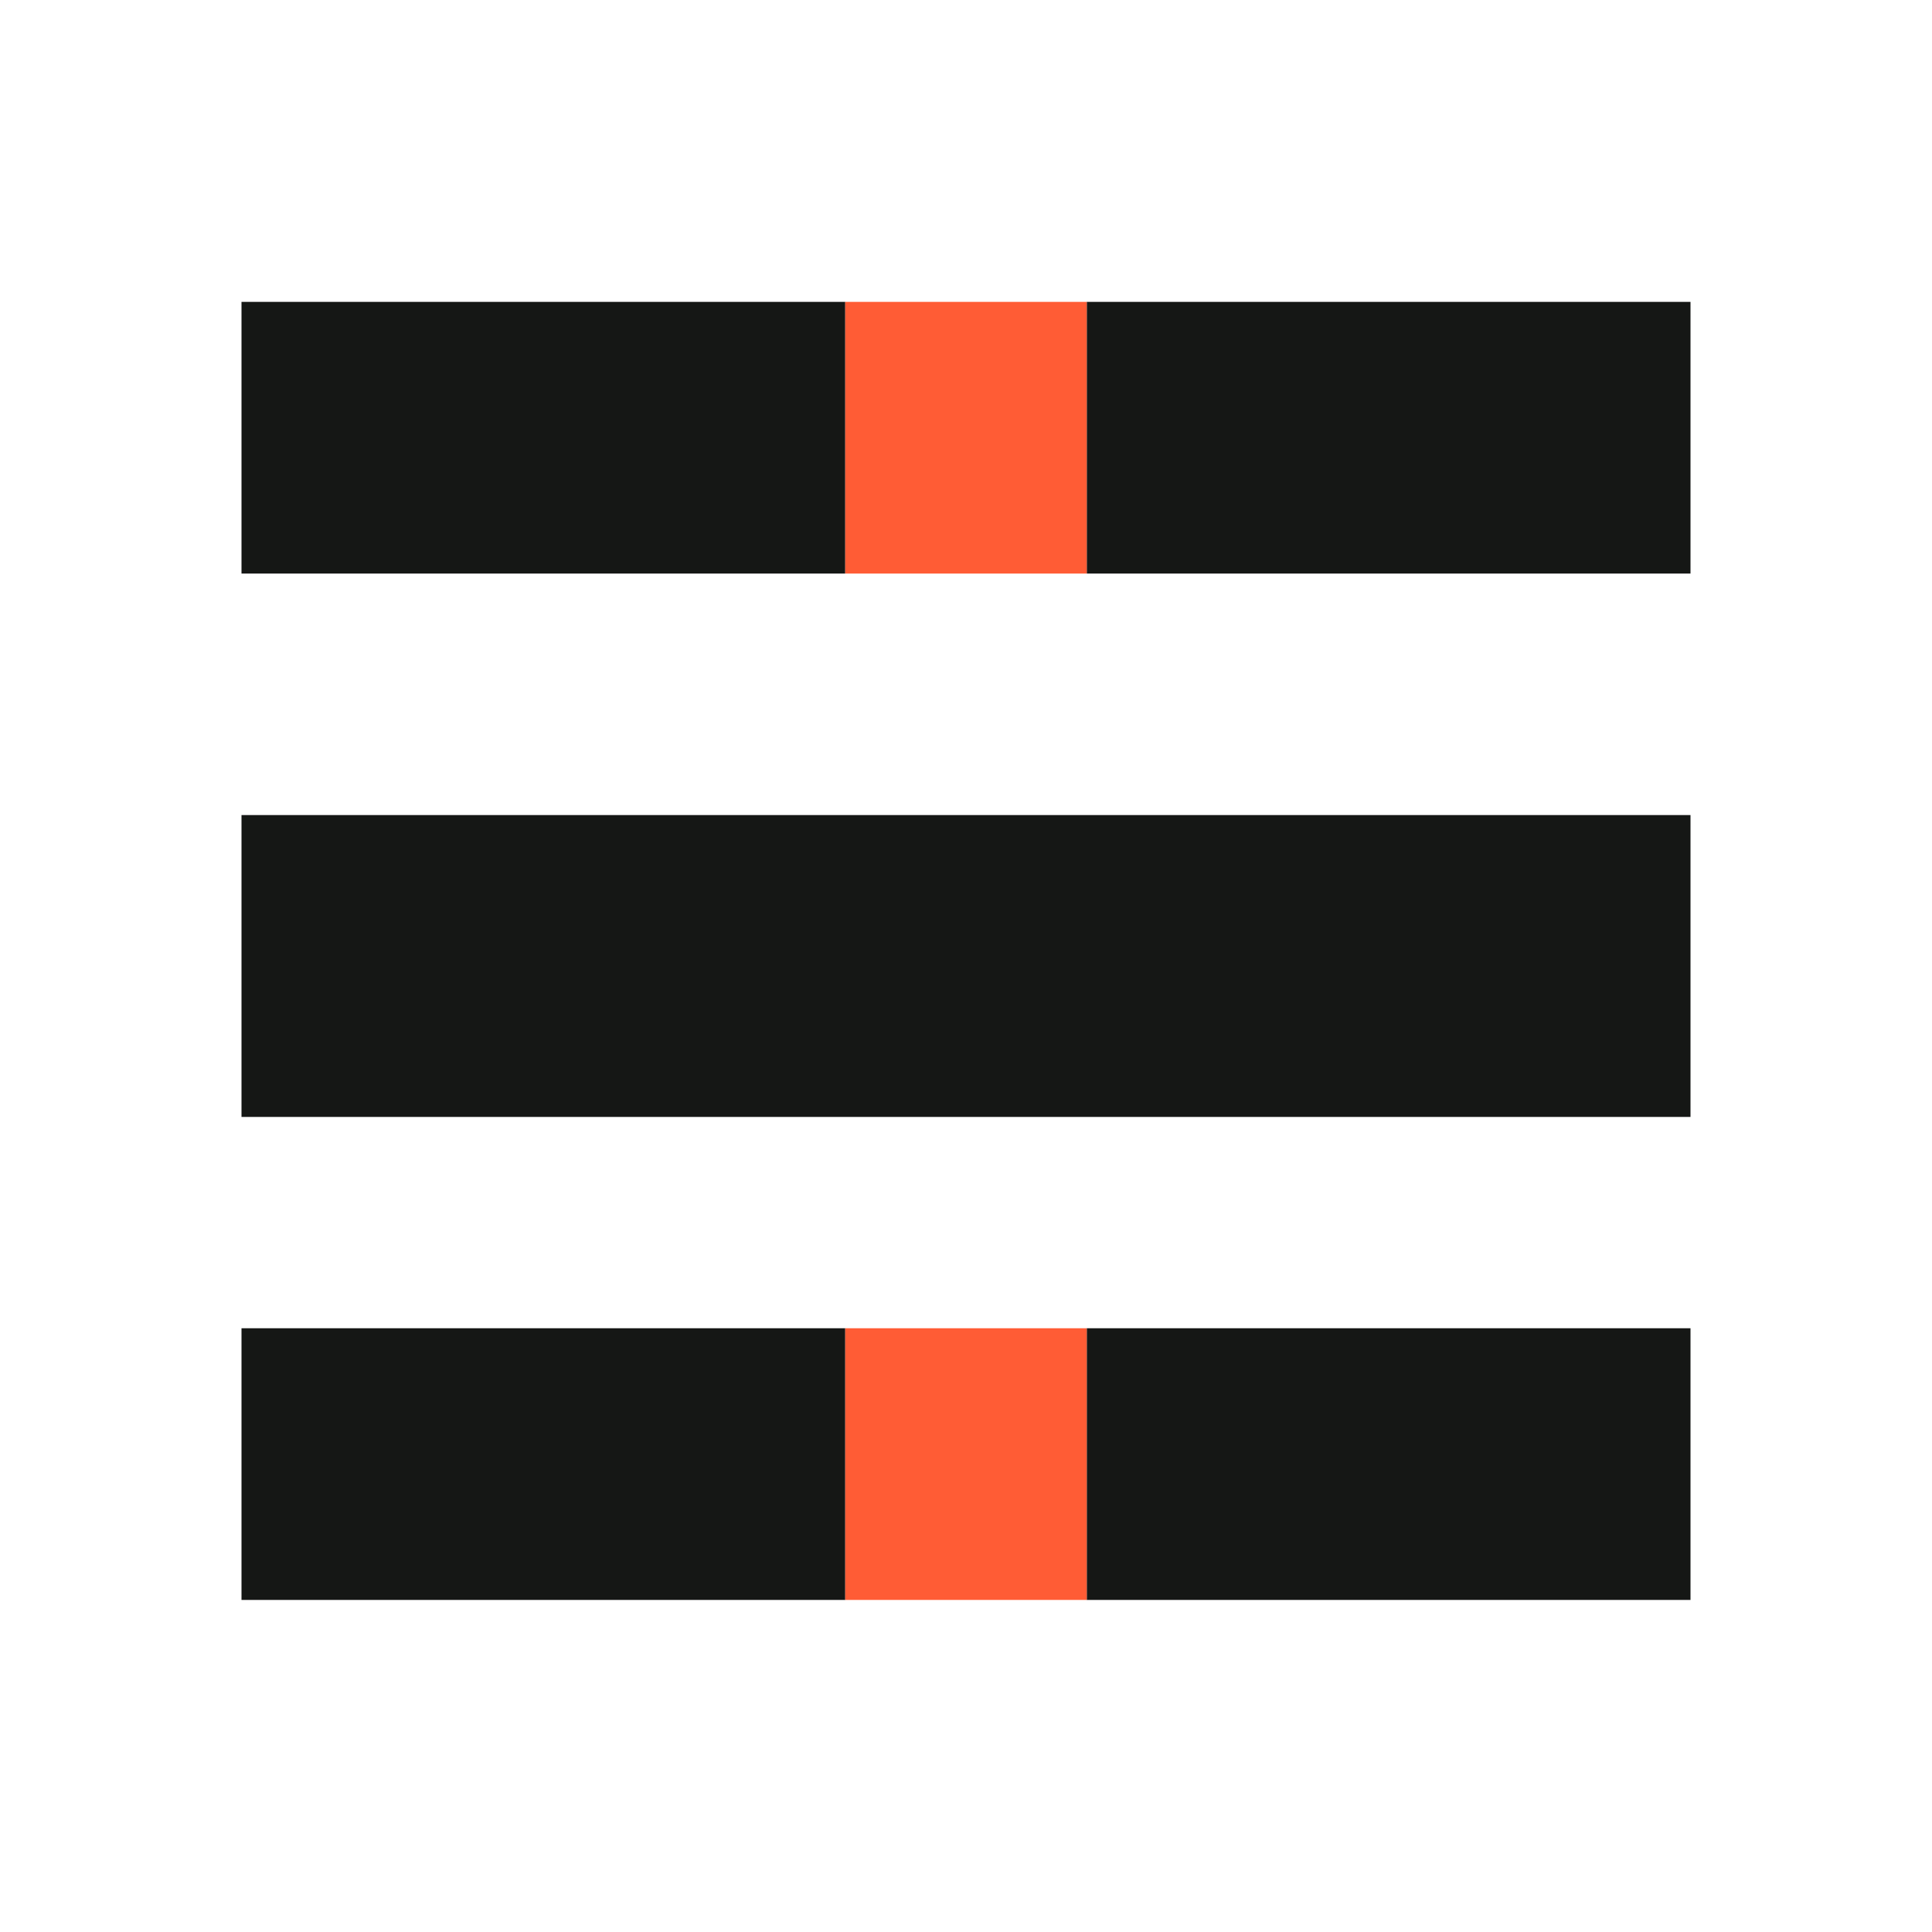
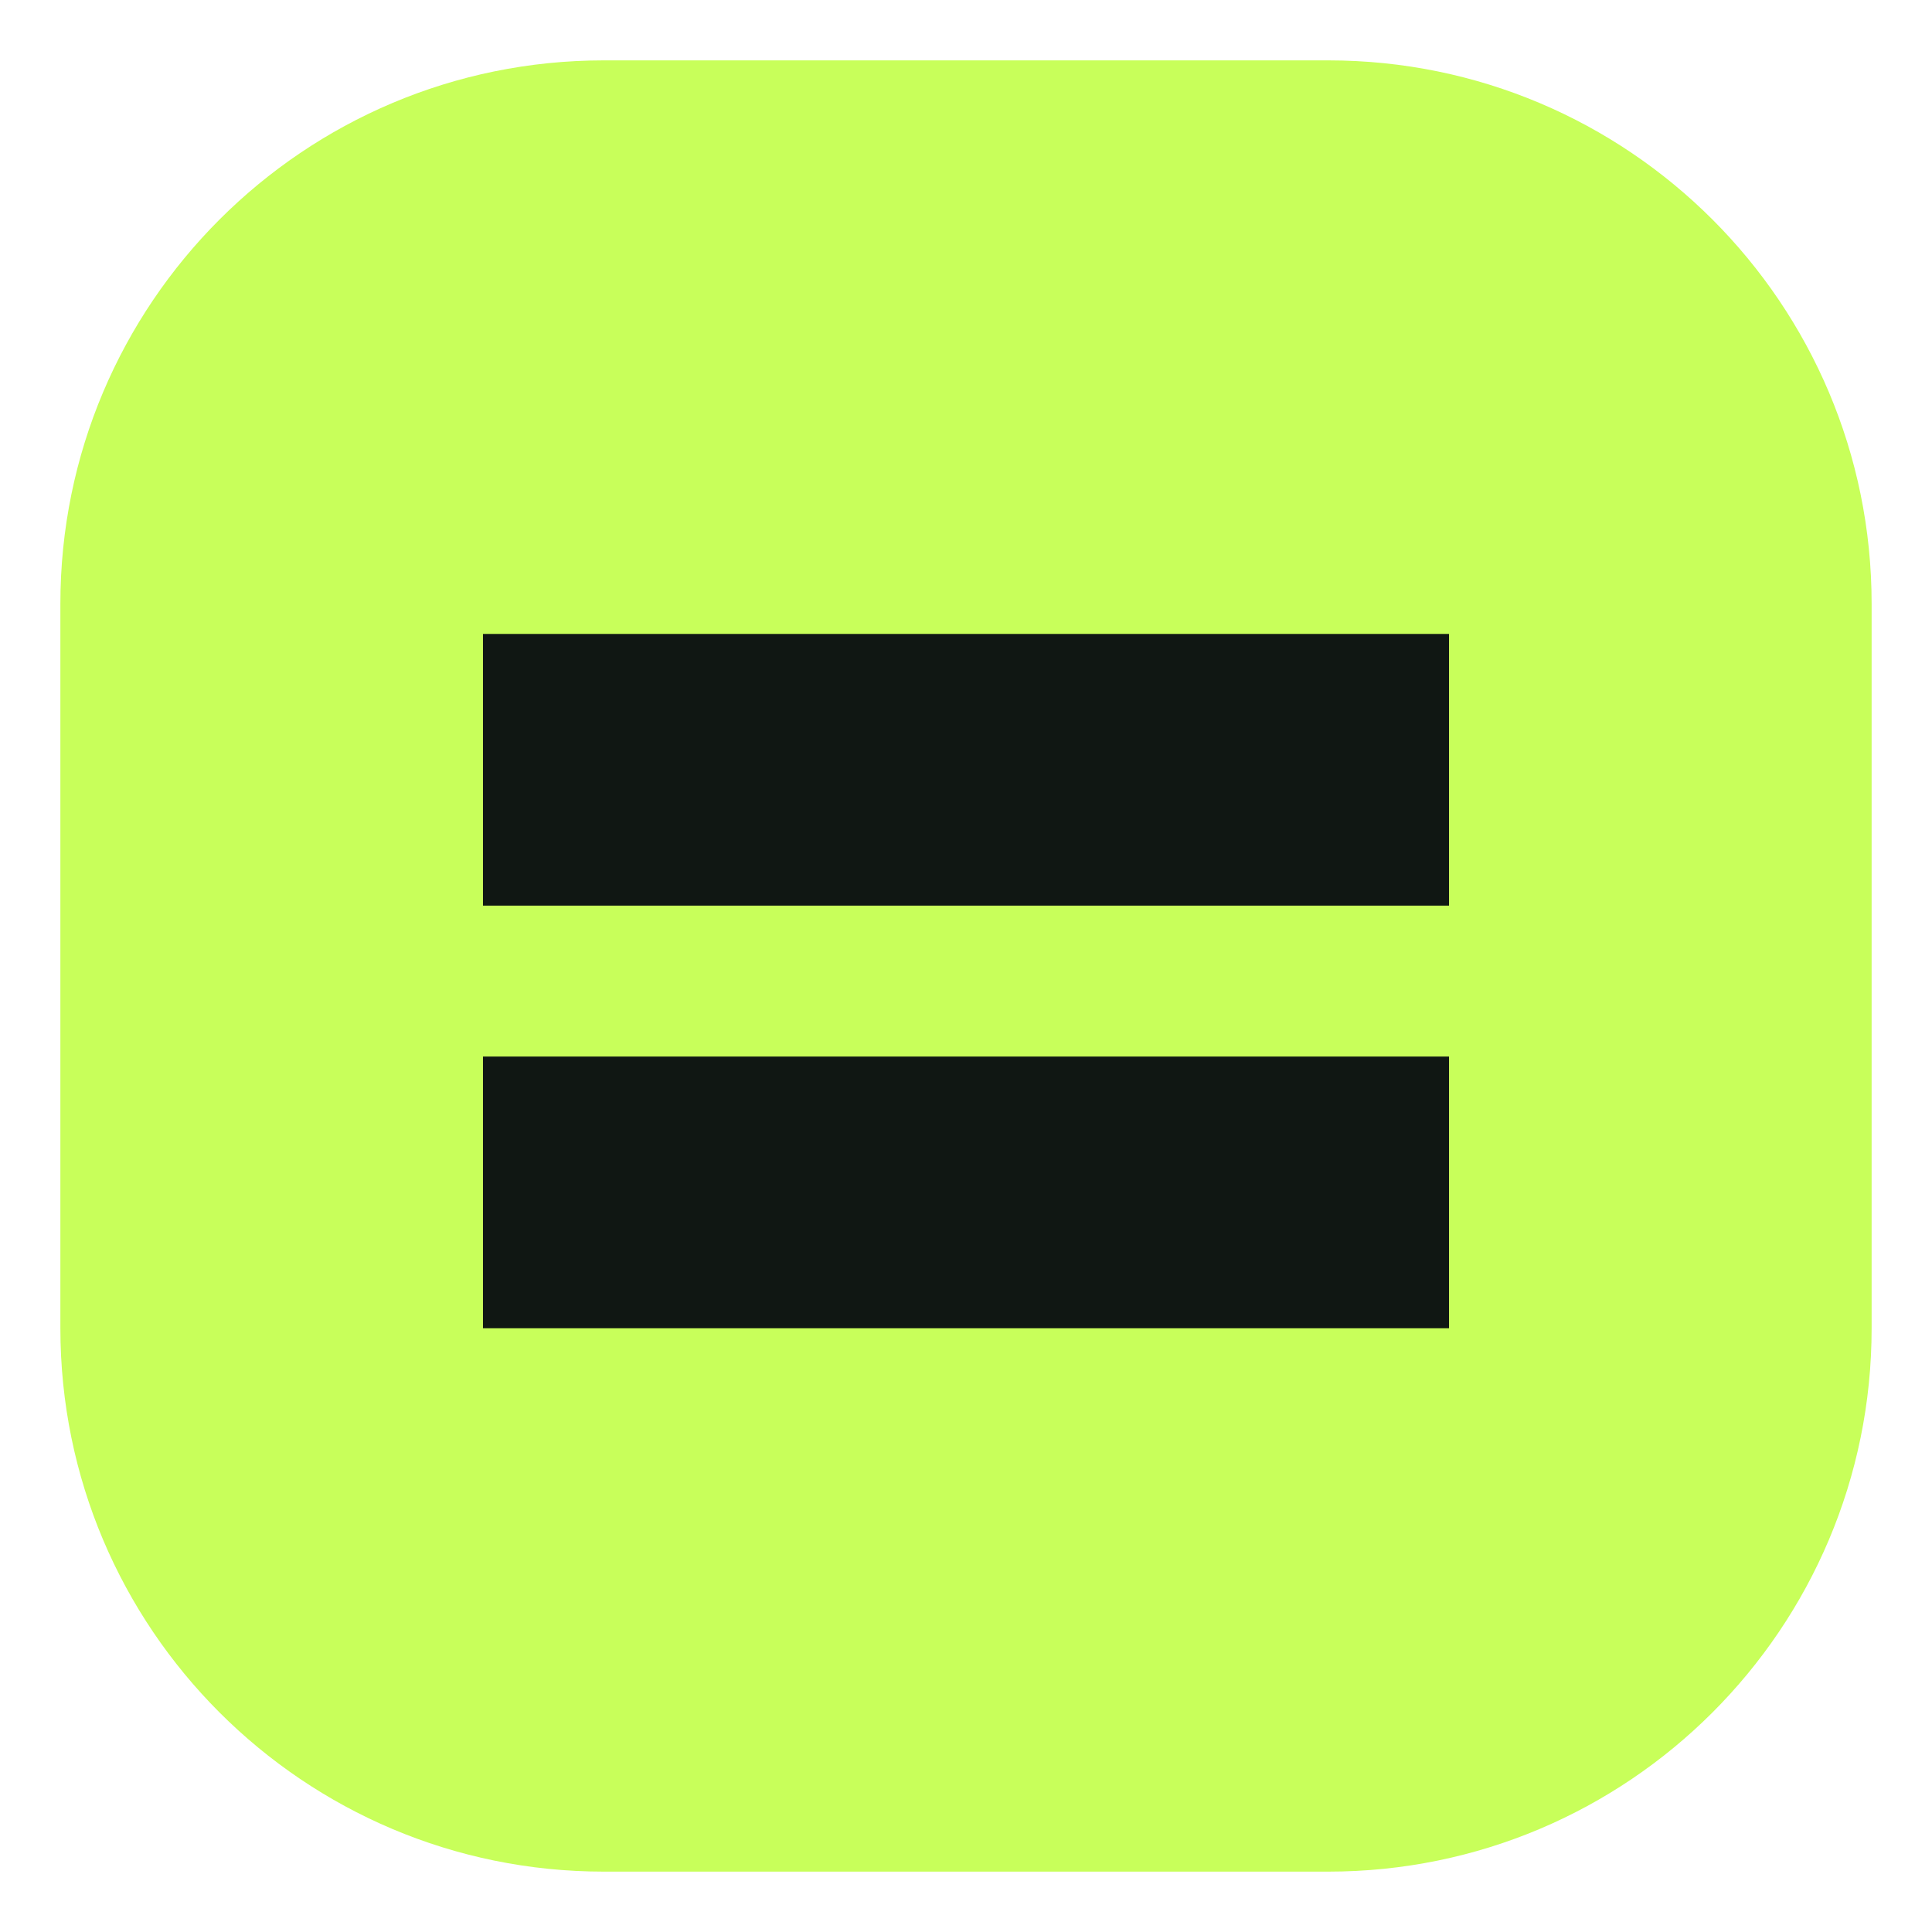
- <svg xmlns="http://www.w3.org/2000/svg" viewBox="0 0 512 512" role="img" aria-labelledby="title">
-   <path fill="#151715" d="M64 80h160v72H64zm224 0h160v72H288zM64 216h384v80H64zm0 136h160v72H64zm224 0h160v72H288z" />
-   <path fill="#ff5c35" d="M224 80h64v72h-64zm0 272h64v72h-64z" />
+ <svg xmlns="http://www.w3.org/2000/svg" viewBox="0 0 64 64" role="img" aria-labelledby="title">
+   <rect x="2" y="2" width="60" height="60" rx="18" fill="#c8ff5a" />
+   <path d="M16 21h32v9H16zm0 14h32v9H16z" fill="#101713" />
</svg>
